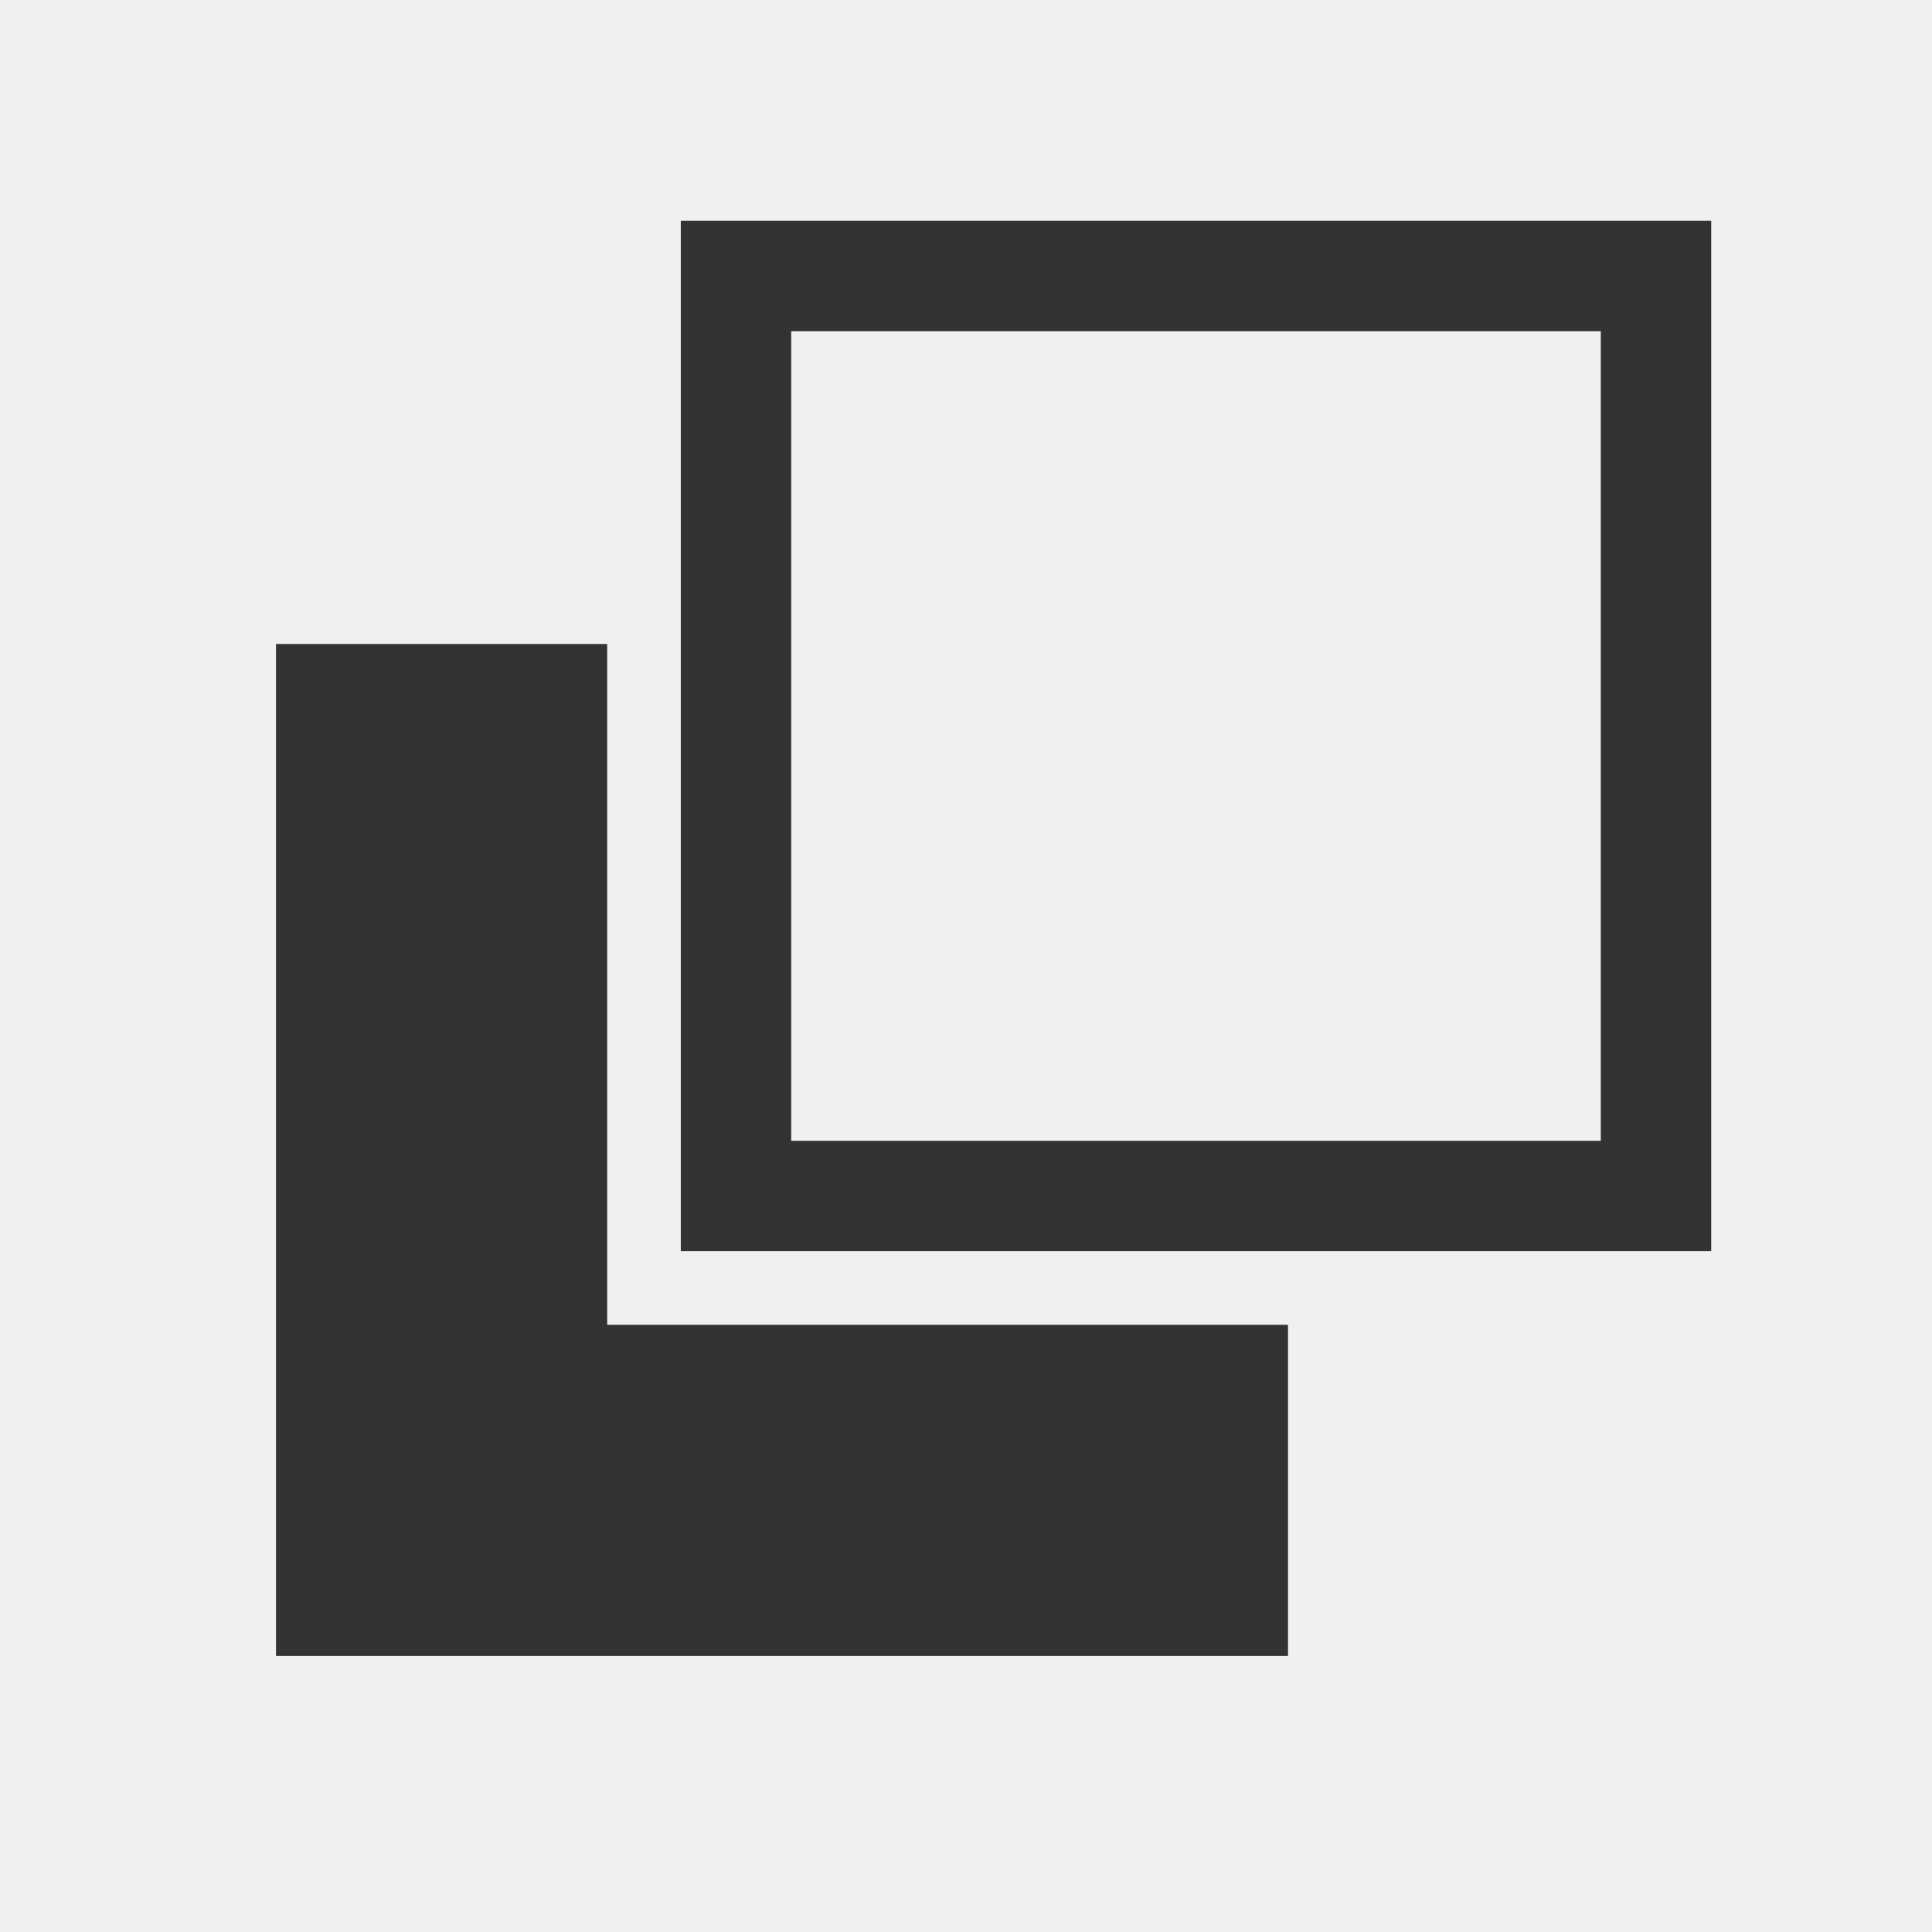
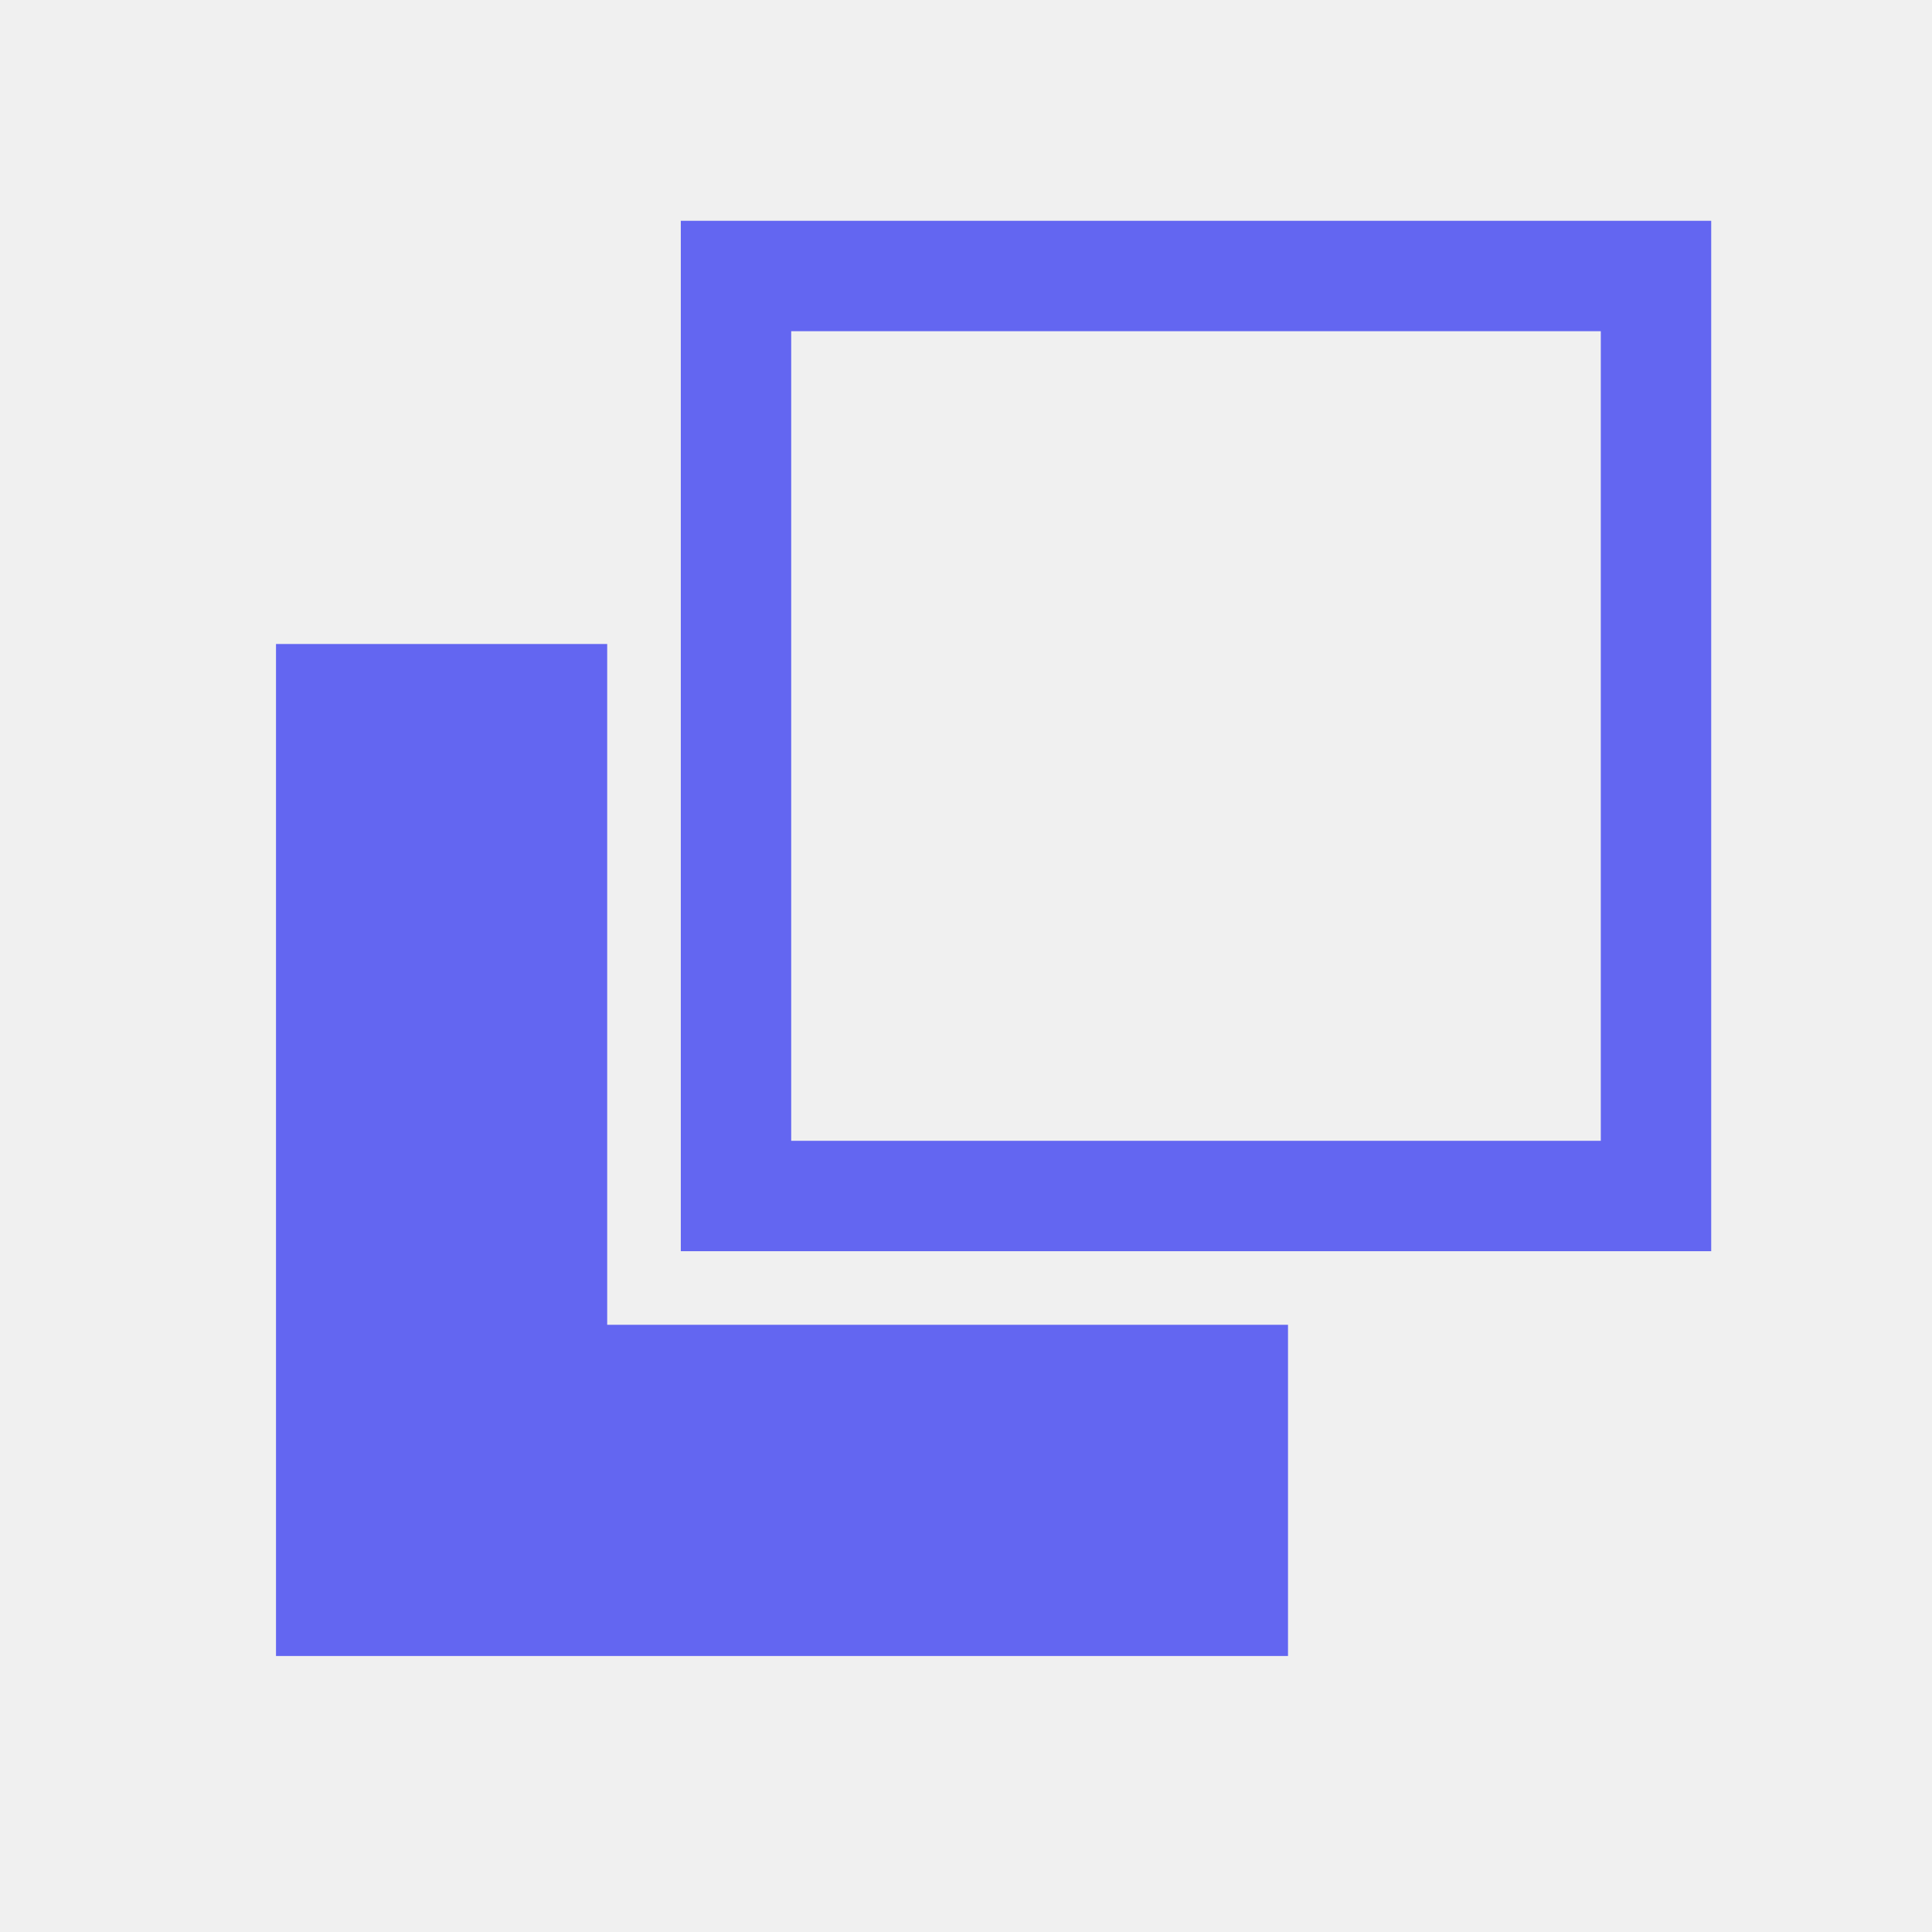
<svg xmlns="http://www.w3.org/2000/svg" viewBox="0 0 105 105">
  <defs>
+     <style>
+       .solid { fill: #6366f1; }
+       .outline { stroke: #6366f1; }
+       @media (prefers-color-scheme: dark) {
+         .solid { fill: #818cf8; }
+         .outline { stroke: #818cf8; }
+       }
+     </style>
    <mask id="cutout">
      <rect x="0" y="0" width="105" height="105" fill="white" />
      <rect x="33" y="8" width="62" height="64" fill="black" />
    </mask>
  </defs>
-   <rect x="15" y="35" width="55" height="55" fill="#333333" mask="url(#cutout)" />
-   <rect x="40" y="15" width="50" height="50" fill="none" stroke="#333333" stroke-width="6" />
+   <rect x="15" y="35" width="55" height="55" class="solid" mask="url(#cutout)" />
+   <rect x="40" y="15" width="50" height="50" fill="none" class="outline" stroke-width="6" />
</svg>
